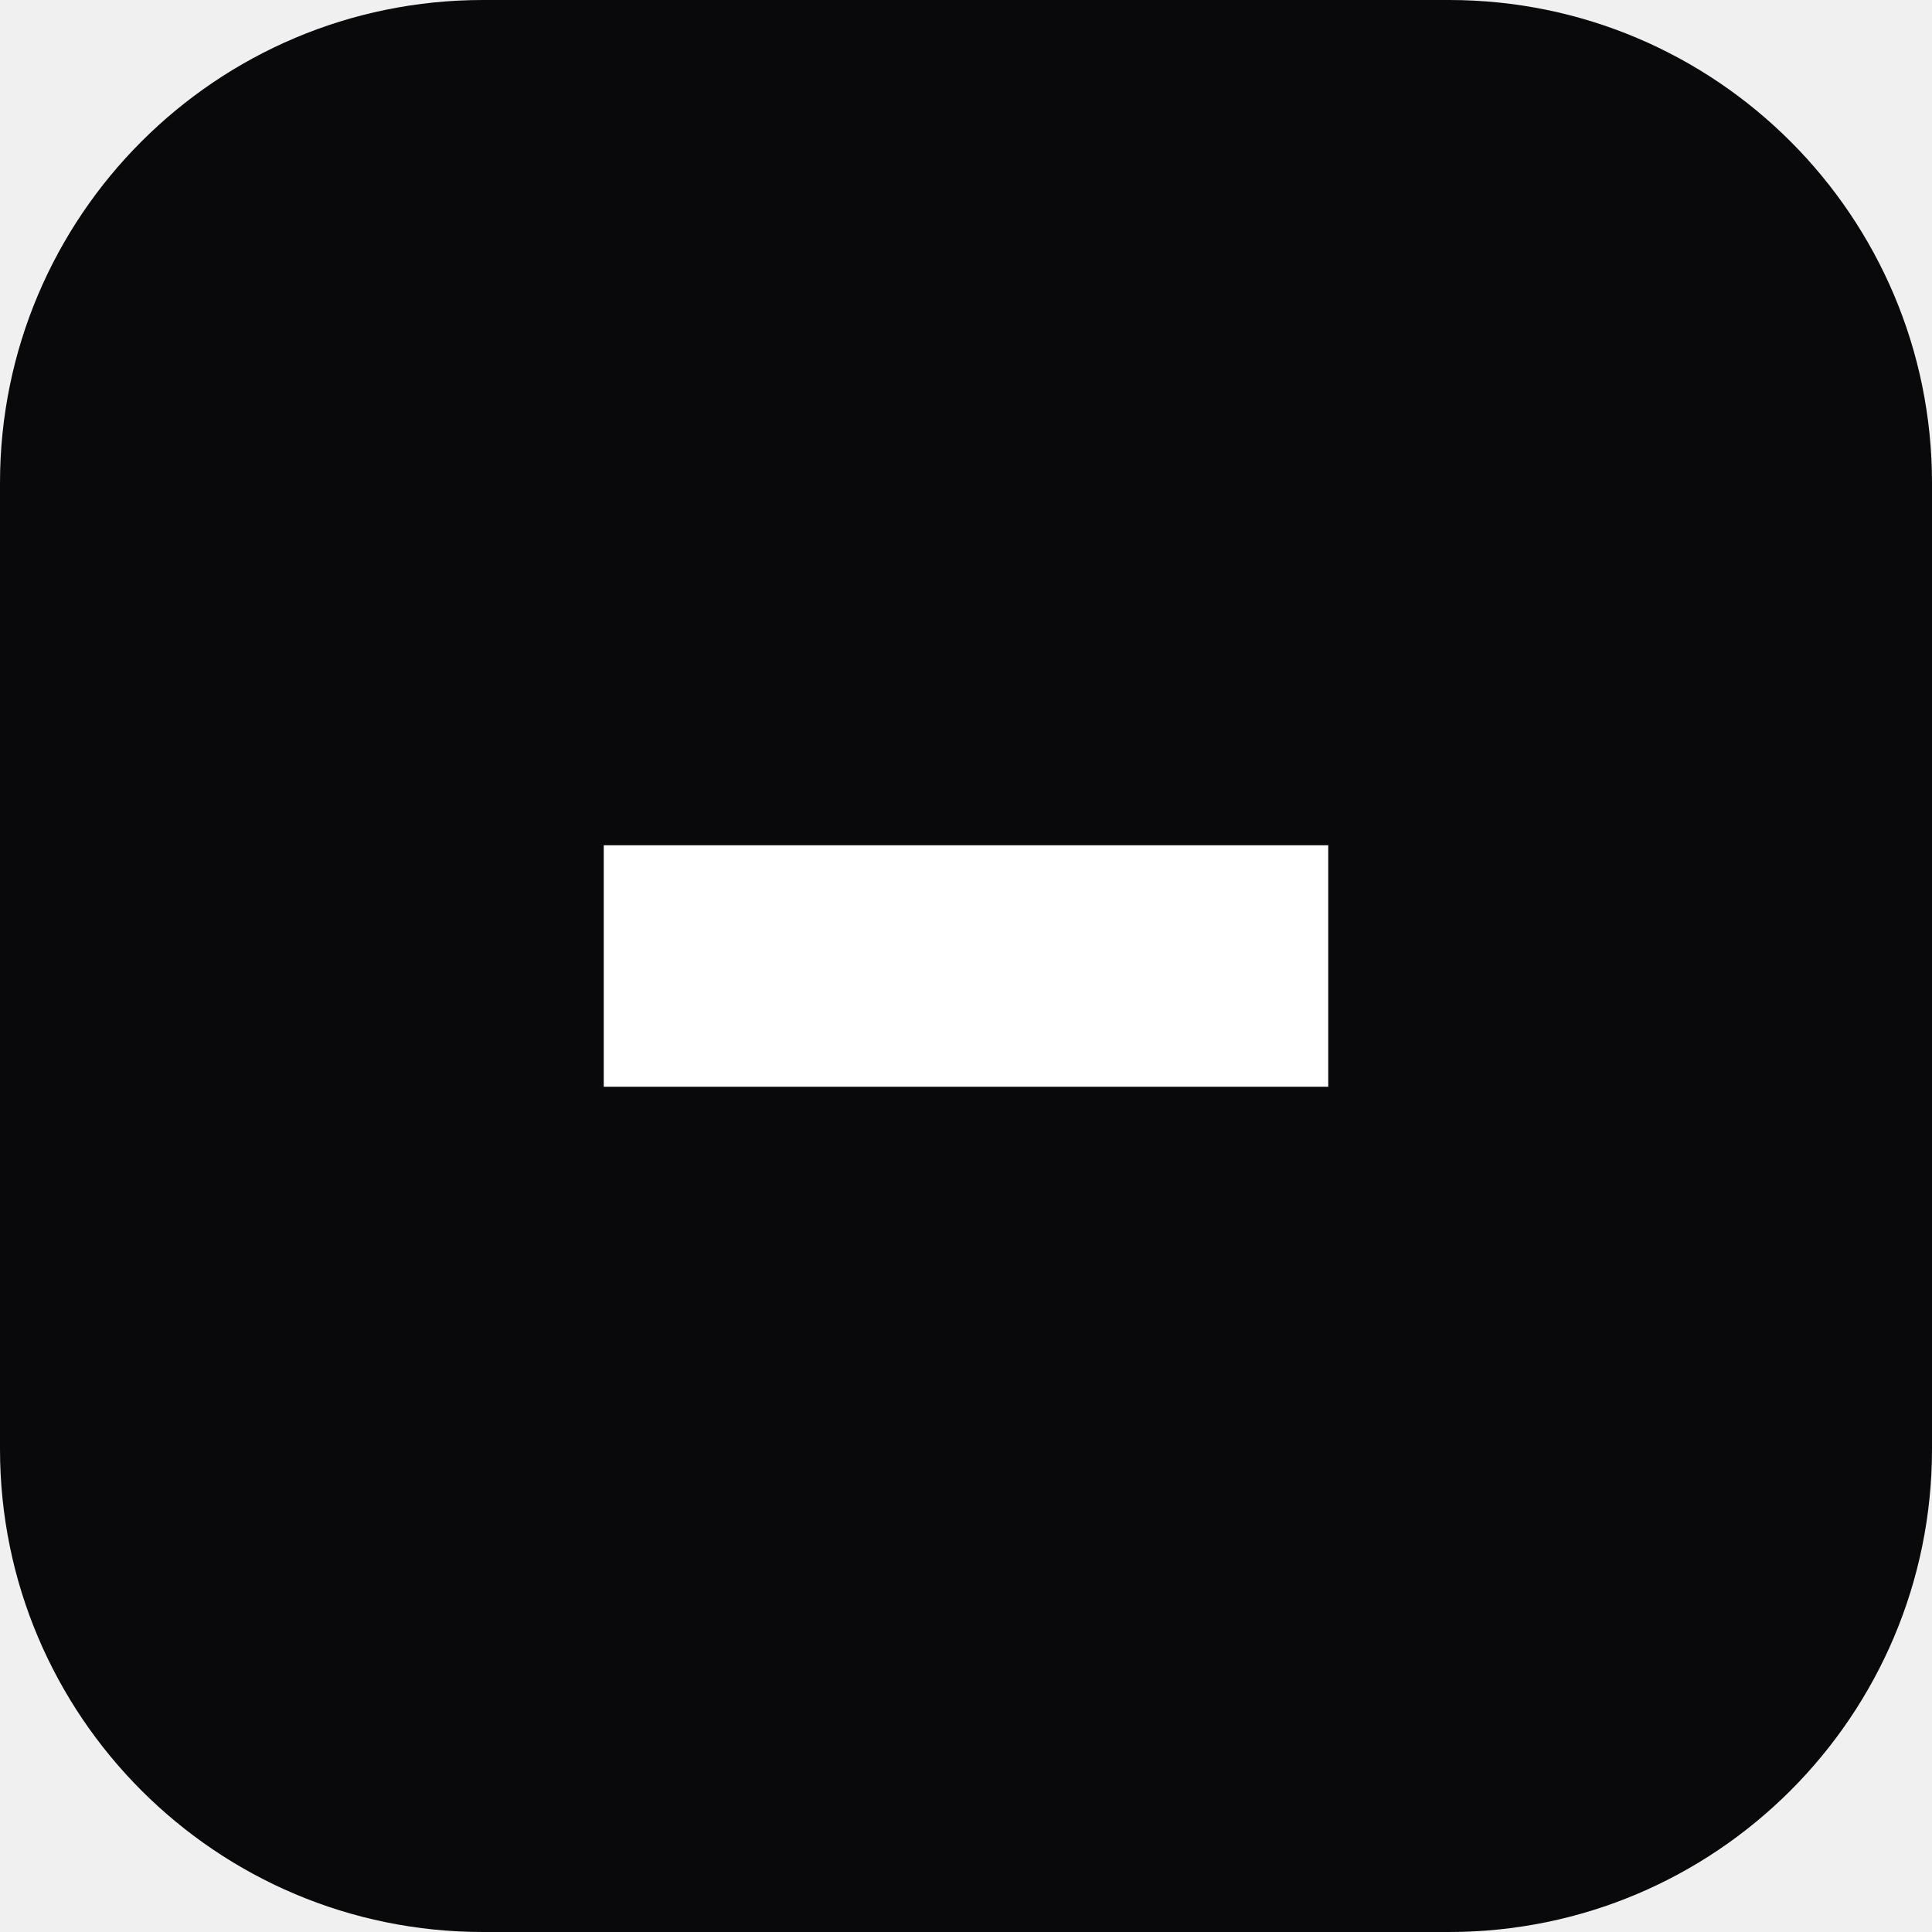
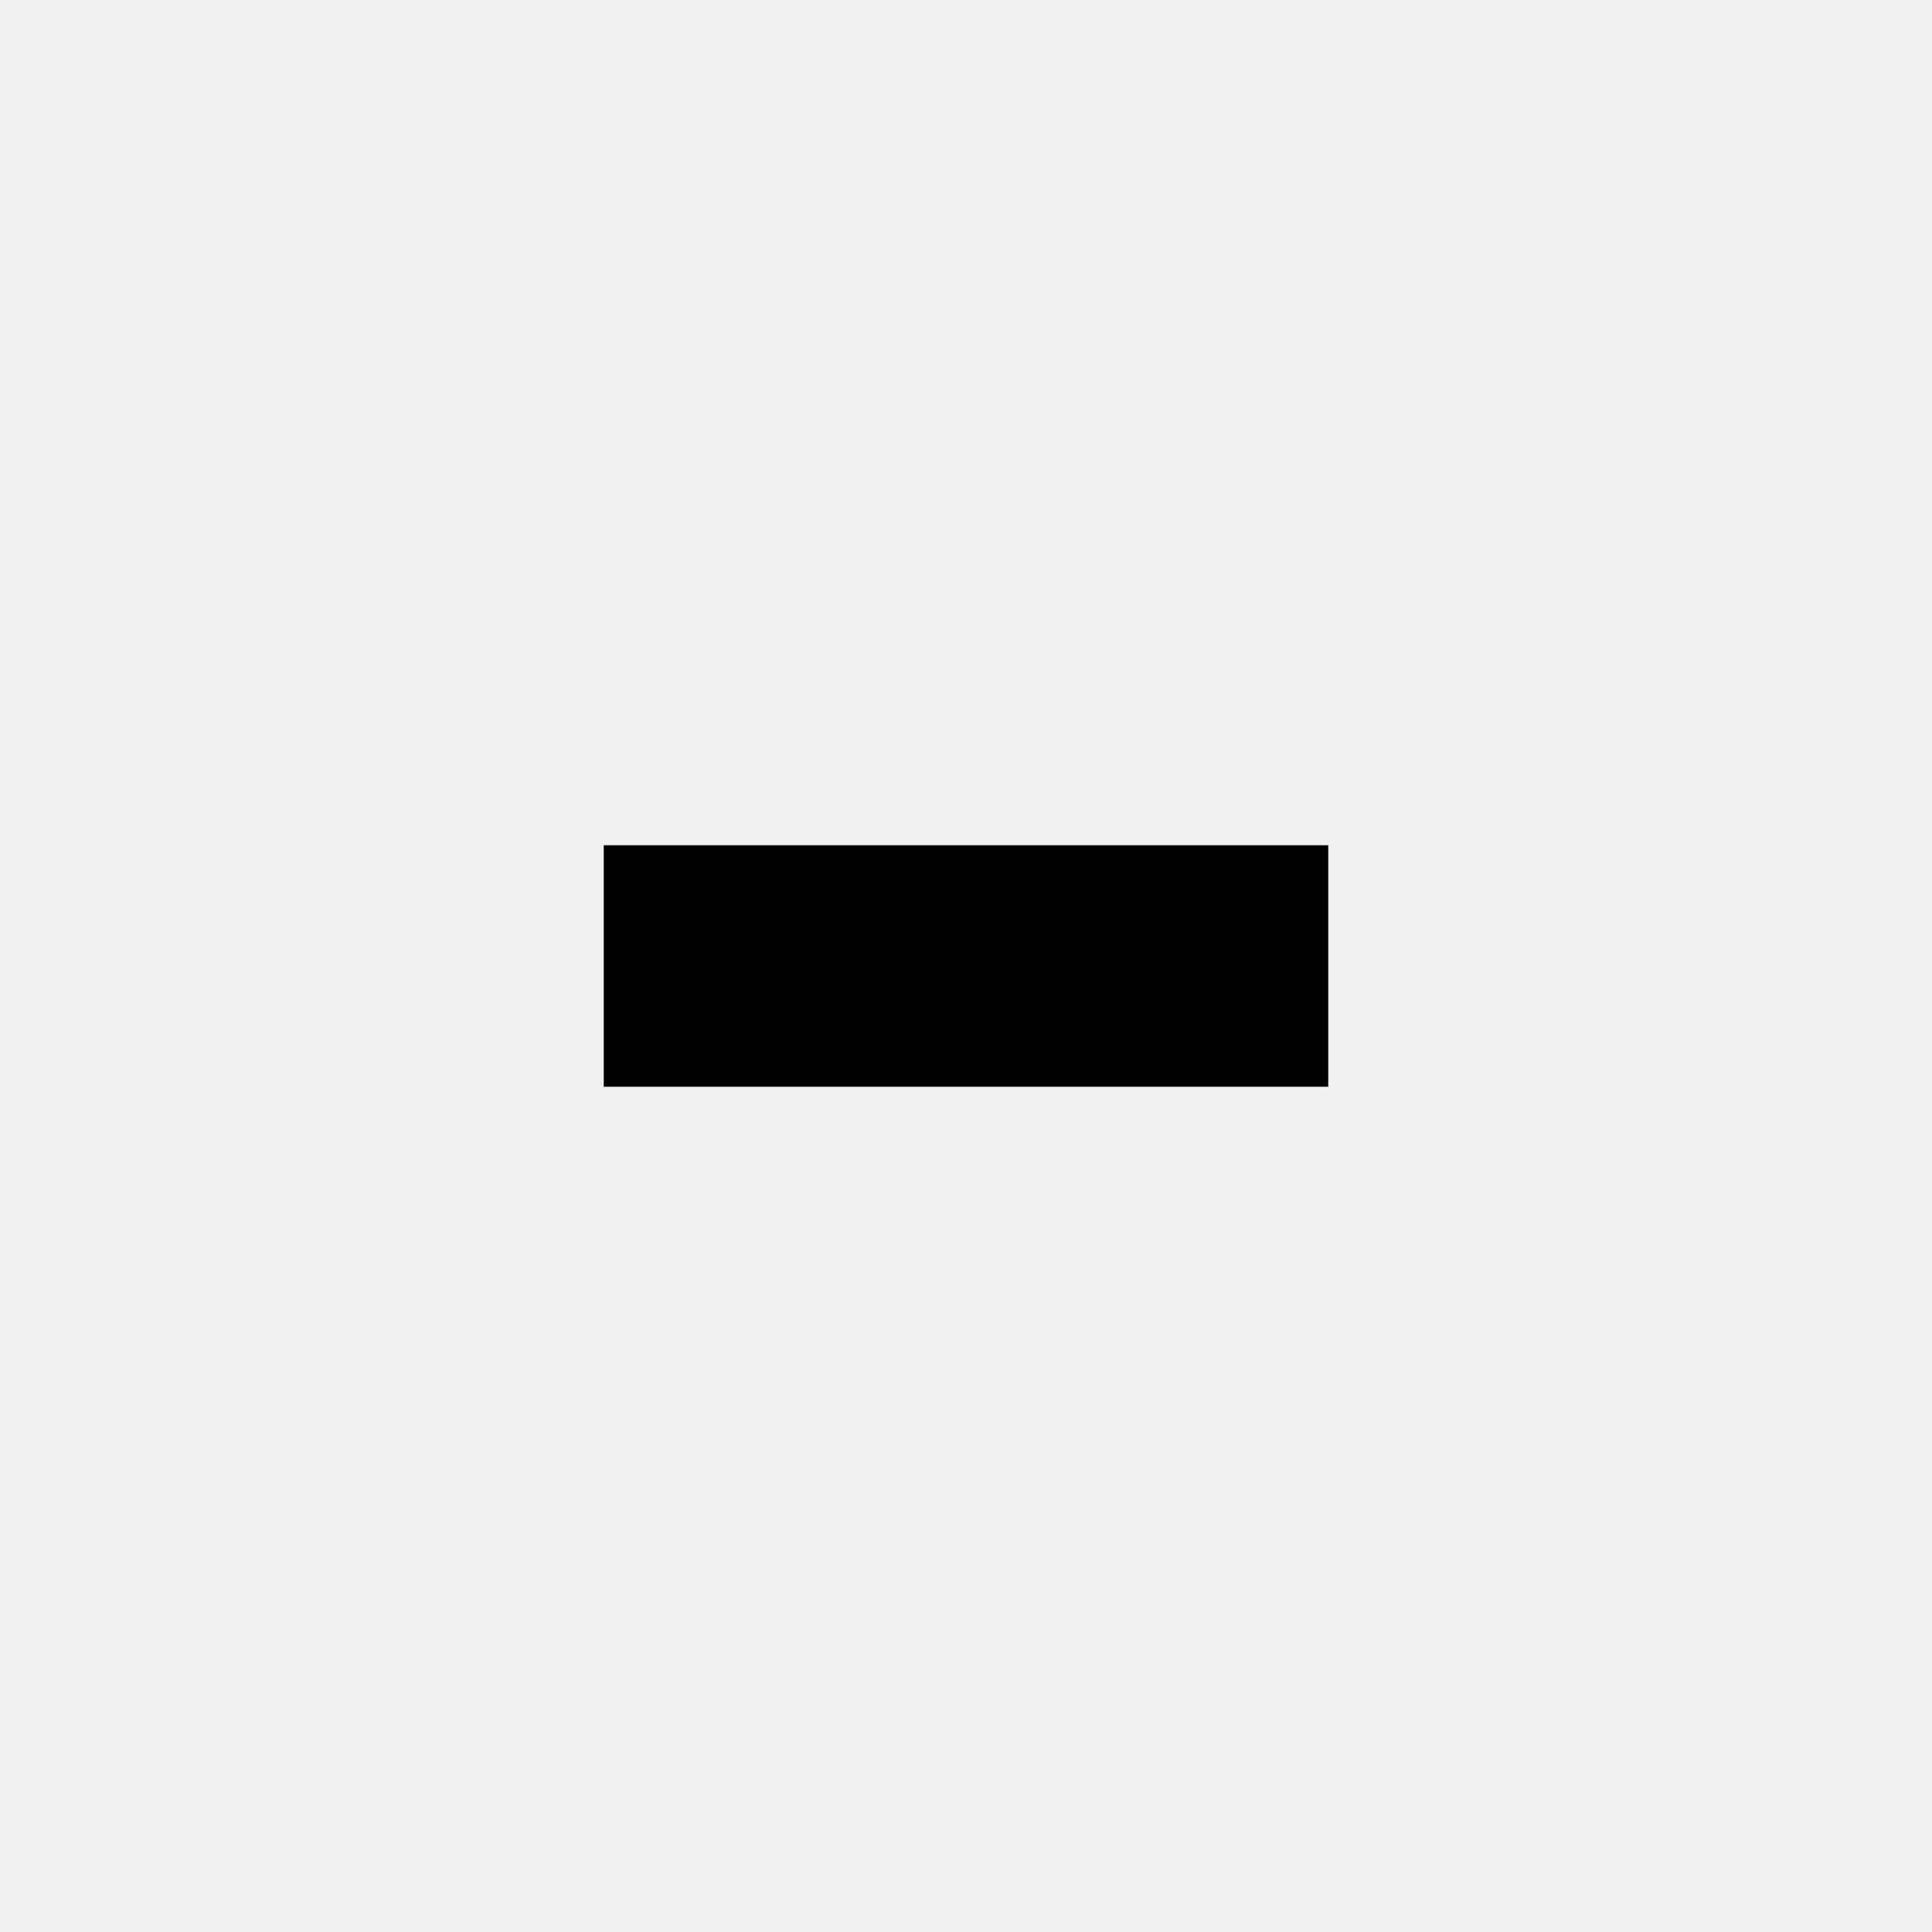
<svg xmlns="http://www.w3.org/2000/svg" width="16" height="16" viewBox="0 0 16 16" fill="none">
-   <path d="M0 4C0 1.791 1.791 0 4 0H12C14.209 0 16 1.791 16 4V12C16 14.209 14.209 16 12 16H4C1.791 16 0 14.209 0 12V4Z" fill="#09090B" />
-   <rect x="5" y="7" width="6" height="2" fill="white" />
+   <path d="M0 4C0 1.791 1.791 0 4 0H12C14.209 0 16 1.791 16 4V12C16 14.209 14.209 16 12 16H4C1.791 16 0 14.209 0 12V4Z" fill="none" />
+   <rect x="5" y="7" width="6" height="2" fill="currentColor" />
</svg>
